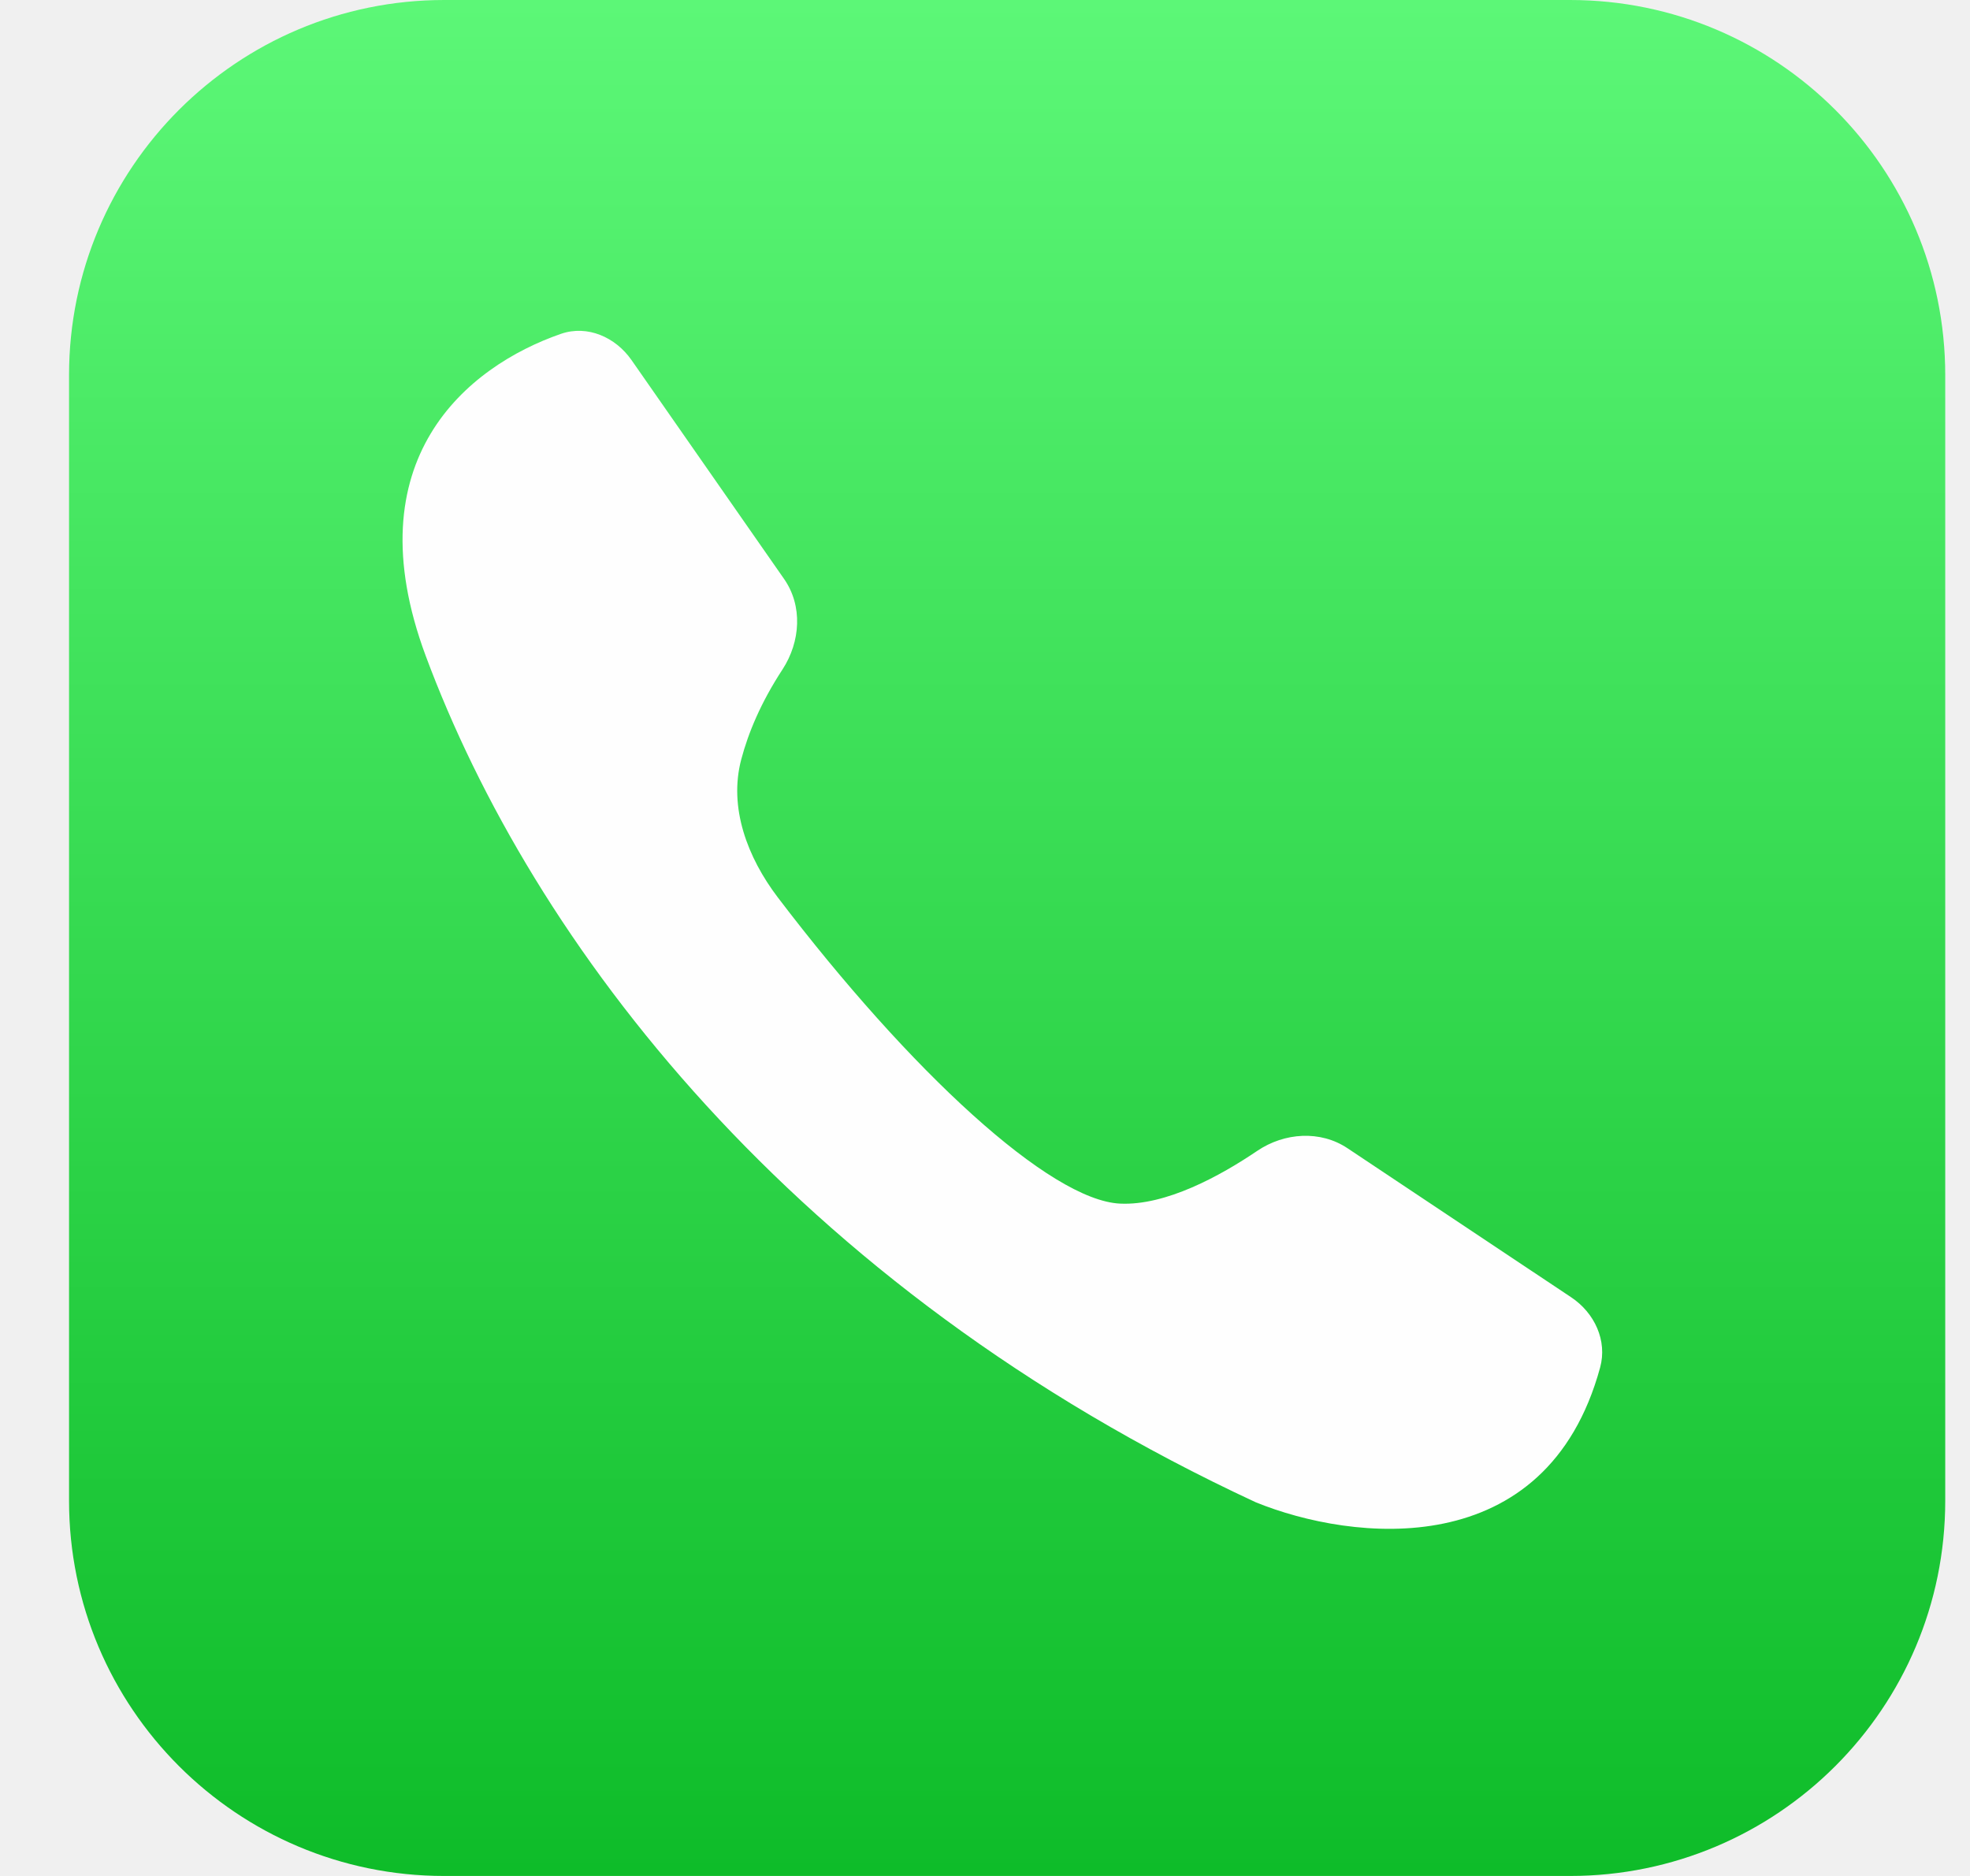
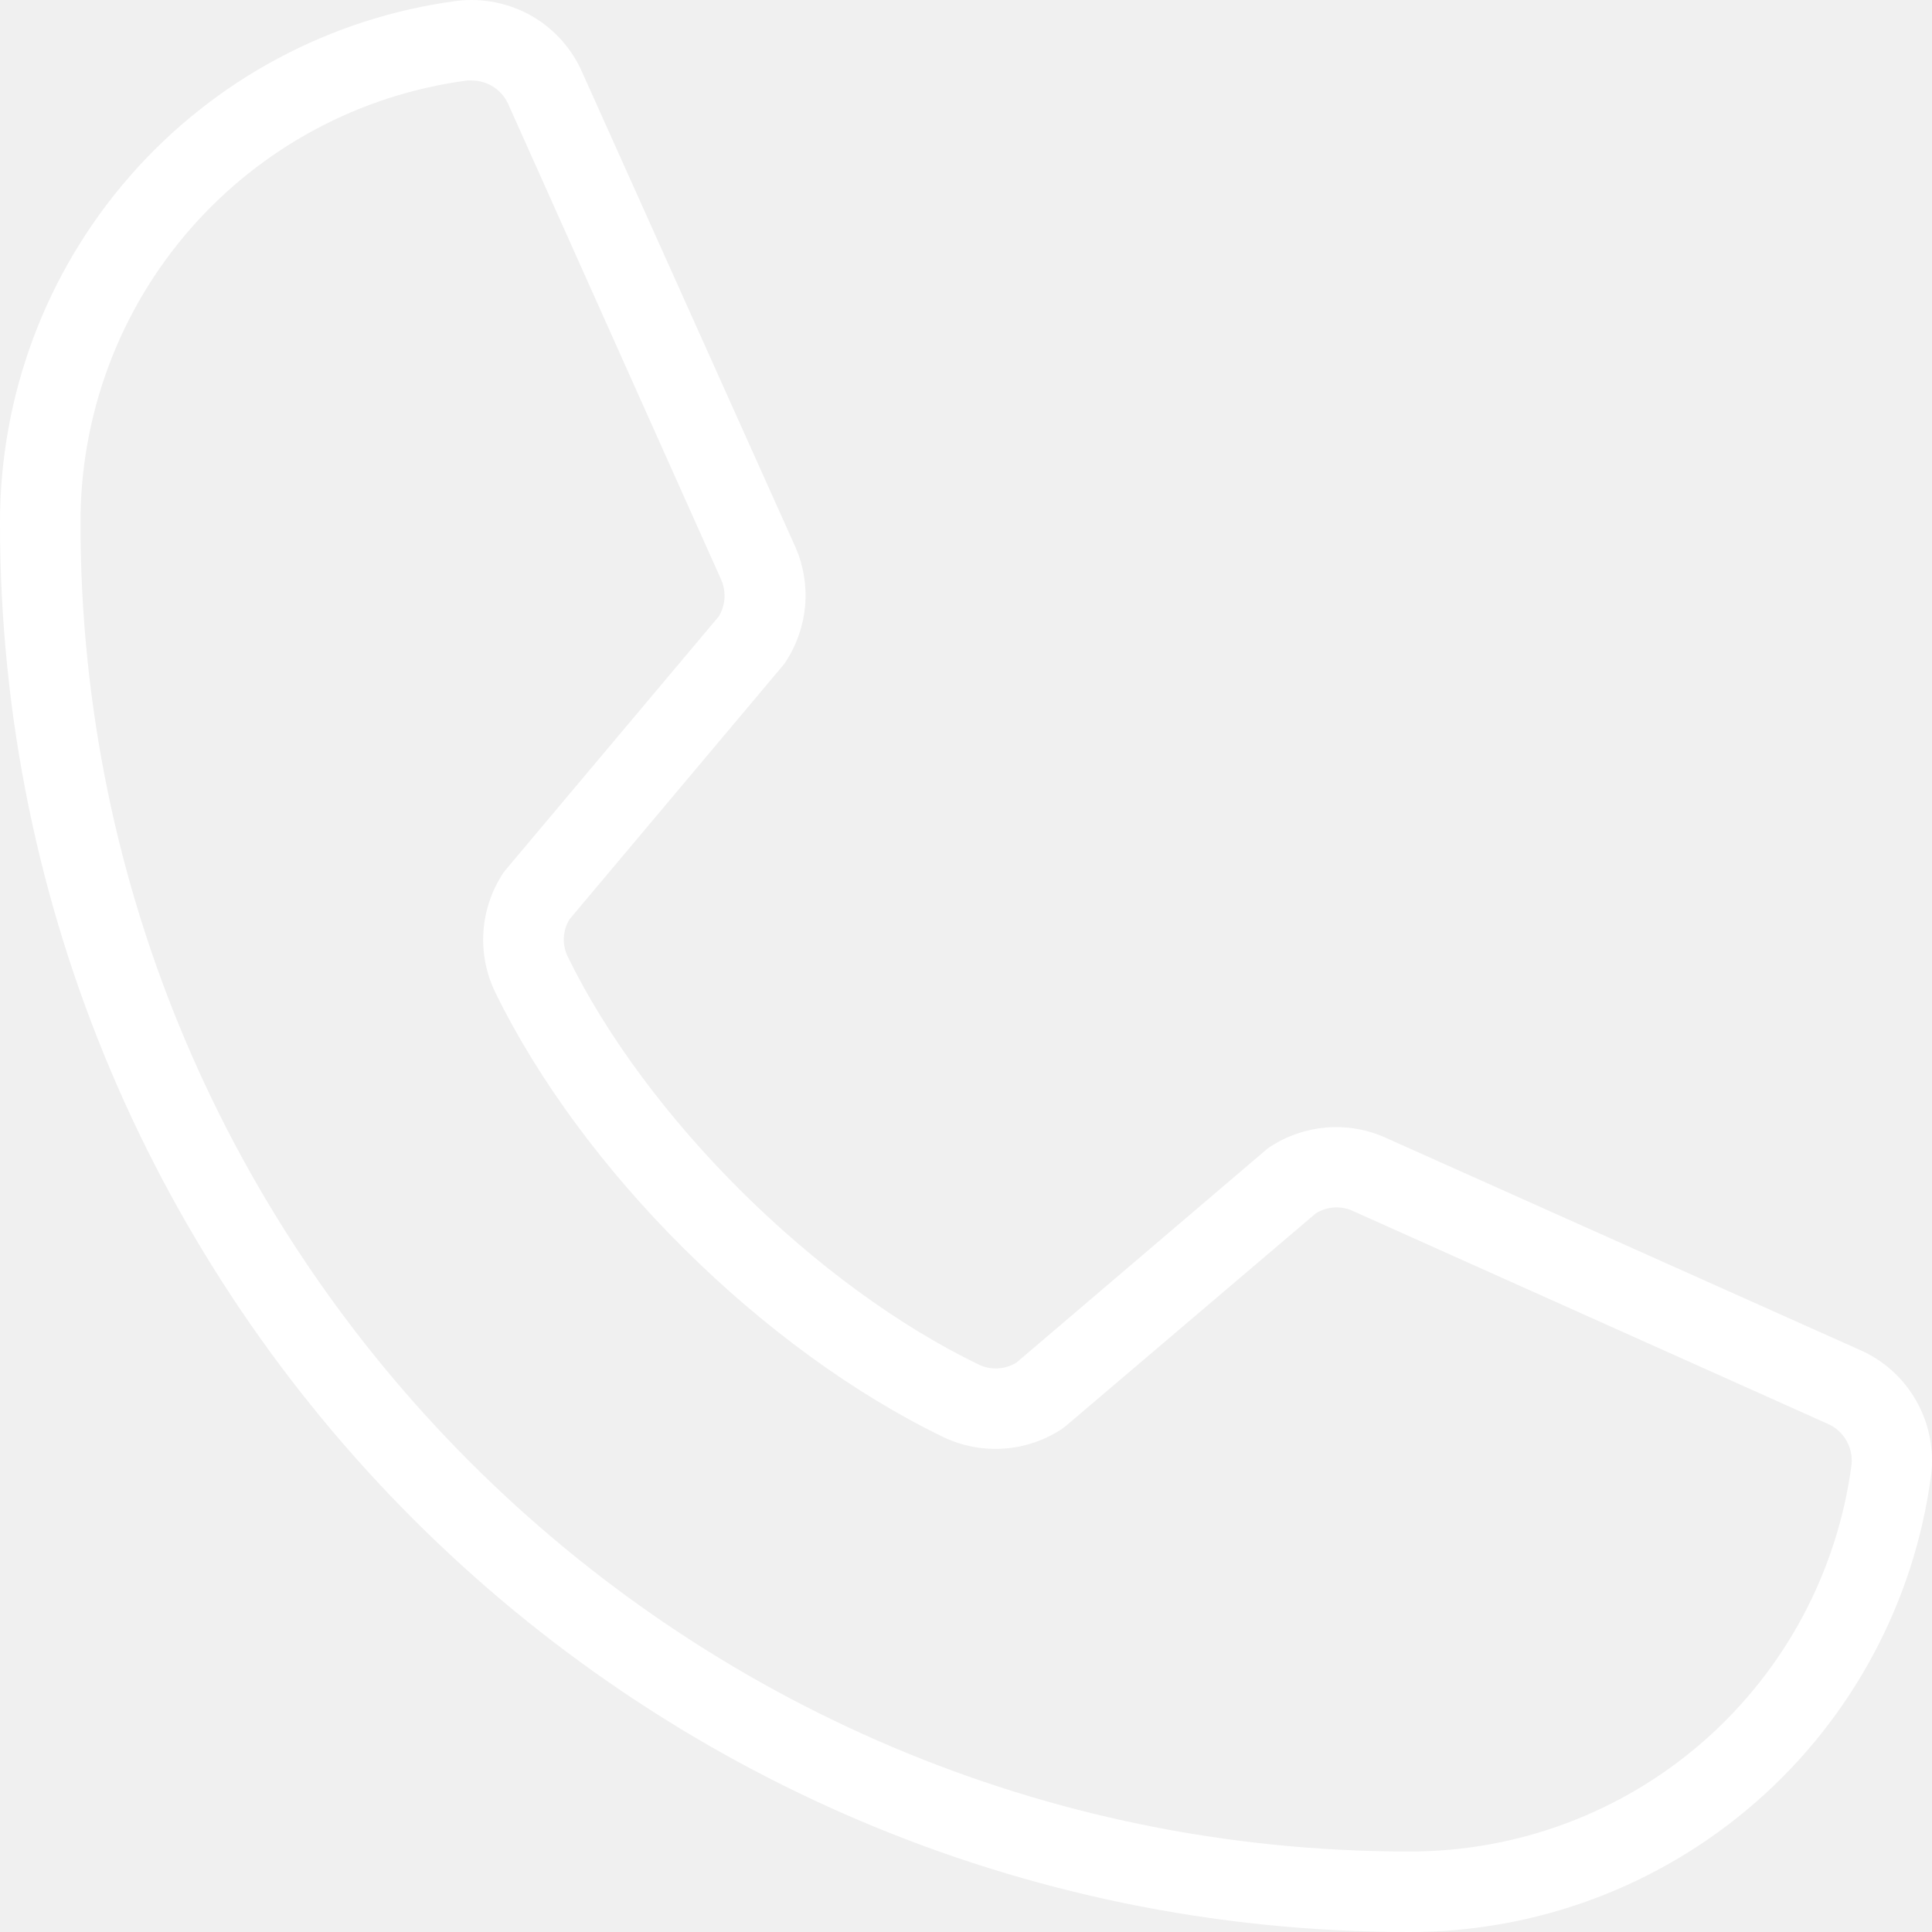
- <svg xmlns="http://www.w3.org/2000/svg" width="21" height="20" viewBox="0 0 21 20" fill="none">
-   <rect x="0.736" width="20" height="20" rx="4" fill="url(#paint0_linear_40_11053)" />
-   <path d="M4.538 6.992C3.761 4.902 4.977 3.907 5.98 3.559C6.262 3.462 6.561 3.594 6.732 3.839L8.358 6.172C8.559 6.46 8.533 6.842 8.342 7.136C8.108 7.494 7.976 7.816 7.902 8.095C7.765 8.61 7.969 9.143 8.291 9.567C9.706 11.427 11.194 12.797 11.94 12.832C12.428 12.855 13.007 12.537 13.403 12.269C13.692 12.074 14.075 12.048 14.365 12.242L16.749 13.831C16.997 13.996 17.136 14.292 17.057 14.58C16.484 16.678 14.414 16.435 13.386 16.016C8.425 13.711 5.671 10.039 4.538 6.992Z" fill="#FEFEFE" />
-   <defs>
-     <linearGradient id="paint0_linear_40_11053" x1="10.736" y1="0" x2="10.736" y2="20" gradientUnits="userSpaceOnUse">
-       <stop stop-color="#5CF777" />
-       <stop offset="1" stop-color="#0EBC29" />
-     </linearGradient>
-   </defs>
+ <svg xmlns="http://www.w3.org/2000/svg" width="18" height="18" viewBox="0 0 18 18" fill="none">
+   <path d="M17.323 12.575L12.896 10.594C12.725 10.519 12.537 10.489 12.351 10.505C12.165 10.522 11.986 10.584 11.829 10.687C11.817 10.695 11.805 10.704 11.794 10.714L9.469 12.696C9.417 12.727 9.358 12.745 9.298 12.749C9.237 12.752 9.177 12.741 9.122 12.715C7.599 11.98 6.024 10.416 5.289 8.912C5.263 8.857 5.25 8.797 5.253 8.737C5.256 8.676 5.274 8.618 5.305 8.566L7.293 6.202C7.302 6.191 7.311 6.179 7.319 6.167C7.422 6.011 7.484 5.832 7.501 5.646C7.517 5.46 7.487 5.273 7.413 5.102L5.428 0.682C5.332 0.458 5.167 0.272 4.956 0.15C4.745 0.029 4.5 -0.021 4.258 0.008C3.078 0.164 1.996 0.743 1.212 1.639C0.428 2.535 -0.002 3.685 1.0535e-05 4.875C1.0535e-05 12.112 5.888 18 13.125 18C14.315 18.003 15.465 17.572 16.361 16.788C17.257 16.004 17.836 14.922 17.992 13.742C18.021 13.501 17.972 13.258 17.851 13.047C17.731 12.837 17.546 12.671 17.323 12.575ZM17.25 13.648C17.118 14.647 16.626 15.564 15.867 16.227C15.108 16.89 14.133 17.253 13.125 17.25C6.302 17.25 0.75 11.698 0.75 4.875C0.747 3.867 1.11 2.892 1.773 2.133C2.436 1.374 3.353 0.882 4.352 0.75C4.367 0.749 4.382 0.749 4.397 0.75C4.471 0.75 4.543 0.773 4.604 0.814C4.666 0.856 4.713 0.915 4.741 0.983L6.72 5.403C6.743 5.457 6.753 5.515 6.75 5.574C6.746 5.633 6.728 5.69 6.699 5.74L4.712 8.103C4.703 8.115 4.693 8.126 4.685 8.139C4.579 8.301 4.517 8.488 4.504 8.68C4.491 8.873 4.528 9.066 4.612 9.241C5.426 10.909 7.106 12.576 8.793 13.391C8.969 13.474 9.163 13.51 9.356 13.496C9.55 13.482 9.737 13.418 9.898 13.31L9.933 13.283L12.261 11.303C12.311 11.273 12.367 11.255 12.425 11.25C12.483 11.246 12.542 11.255 12.595 11.278L17.021 13.262C17.096 13.293 17.159 13.347 17.2 13.417C17.241 13.486 17.259 13.568 17.25 13.648Z" fill="white" />
</svg>
